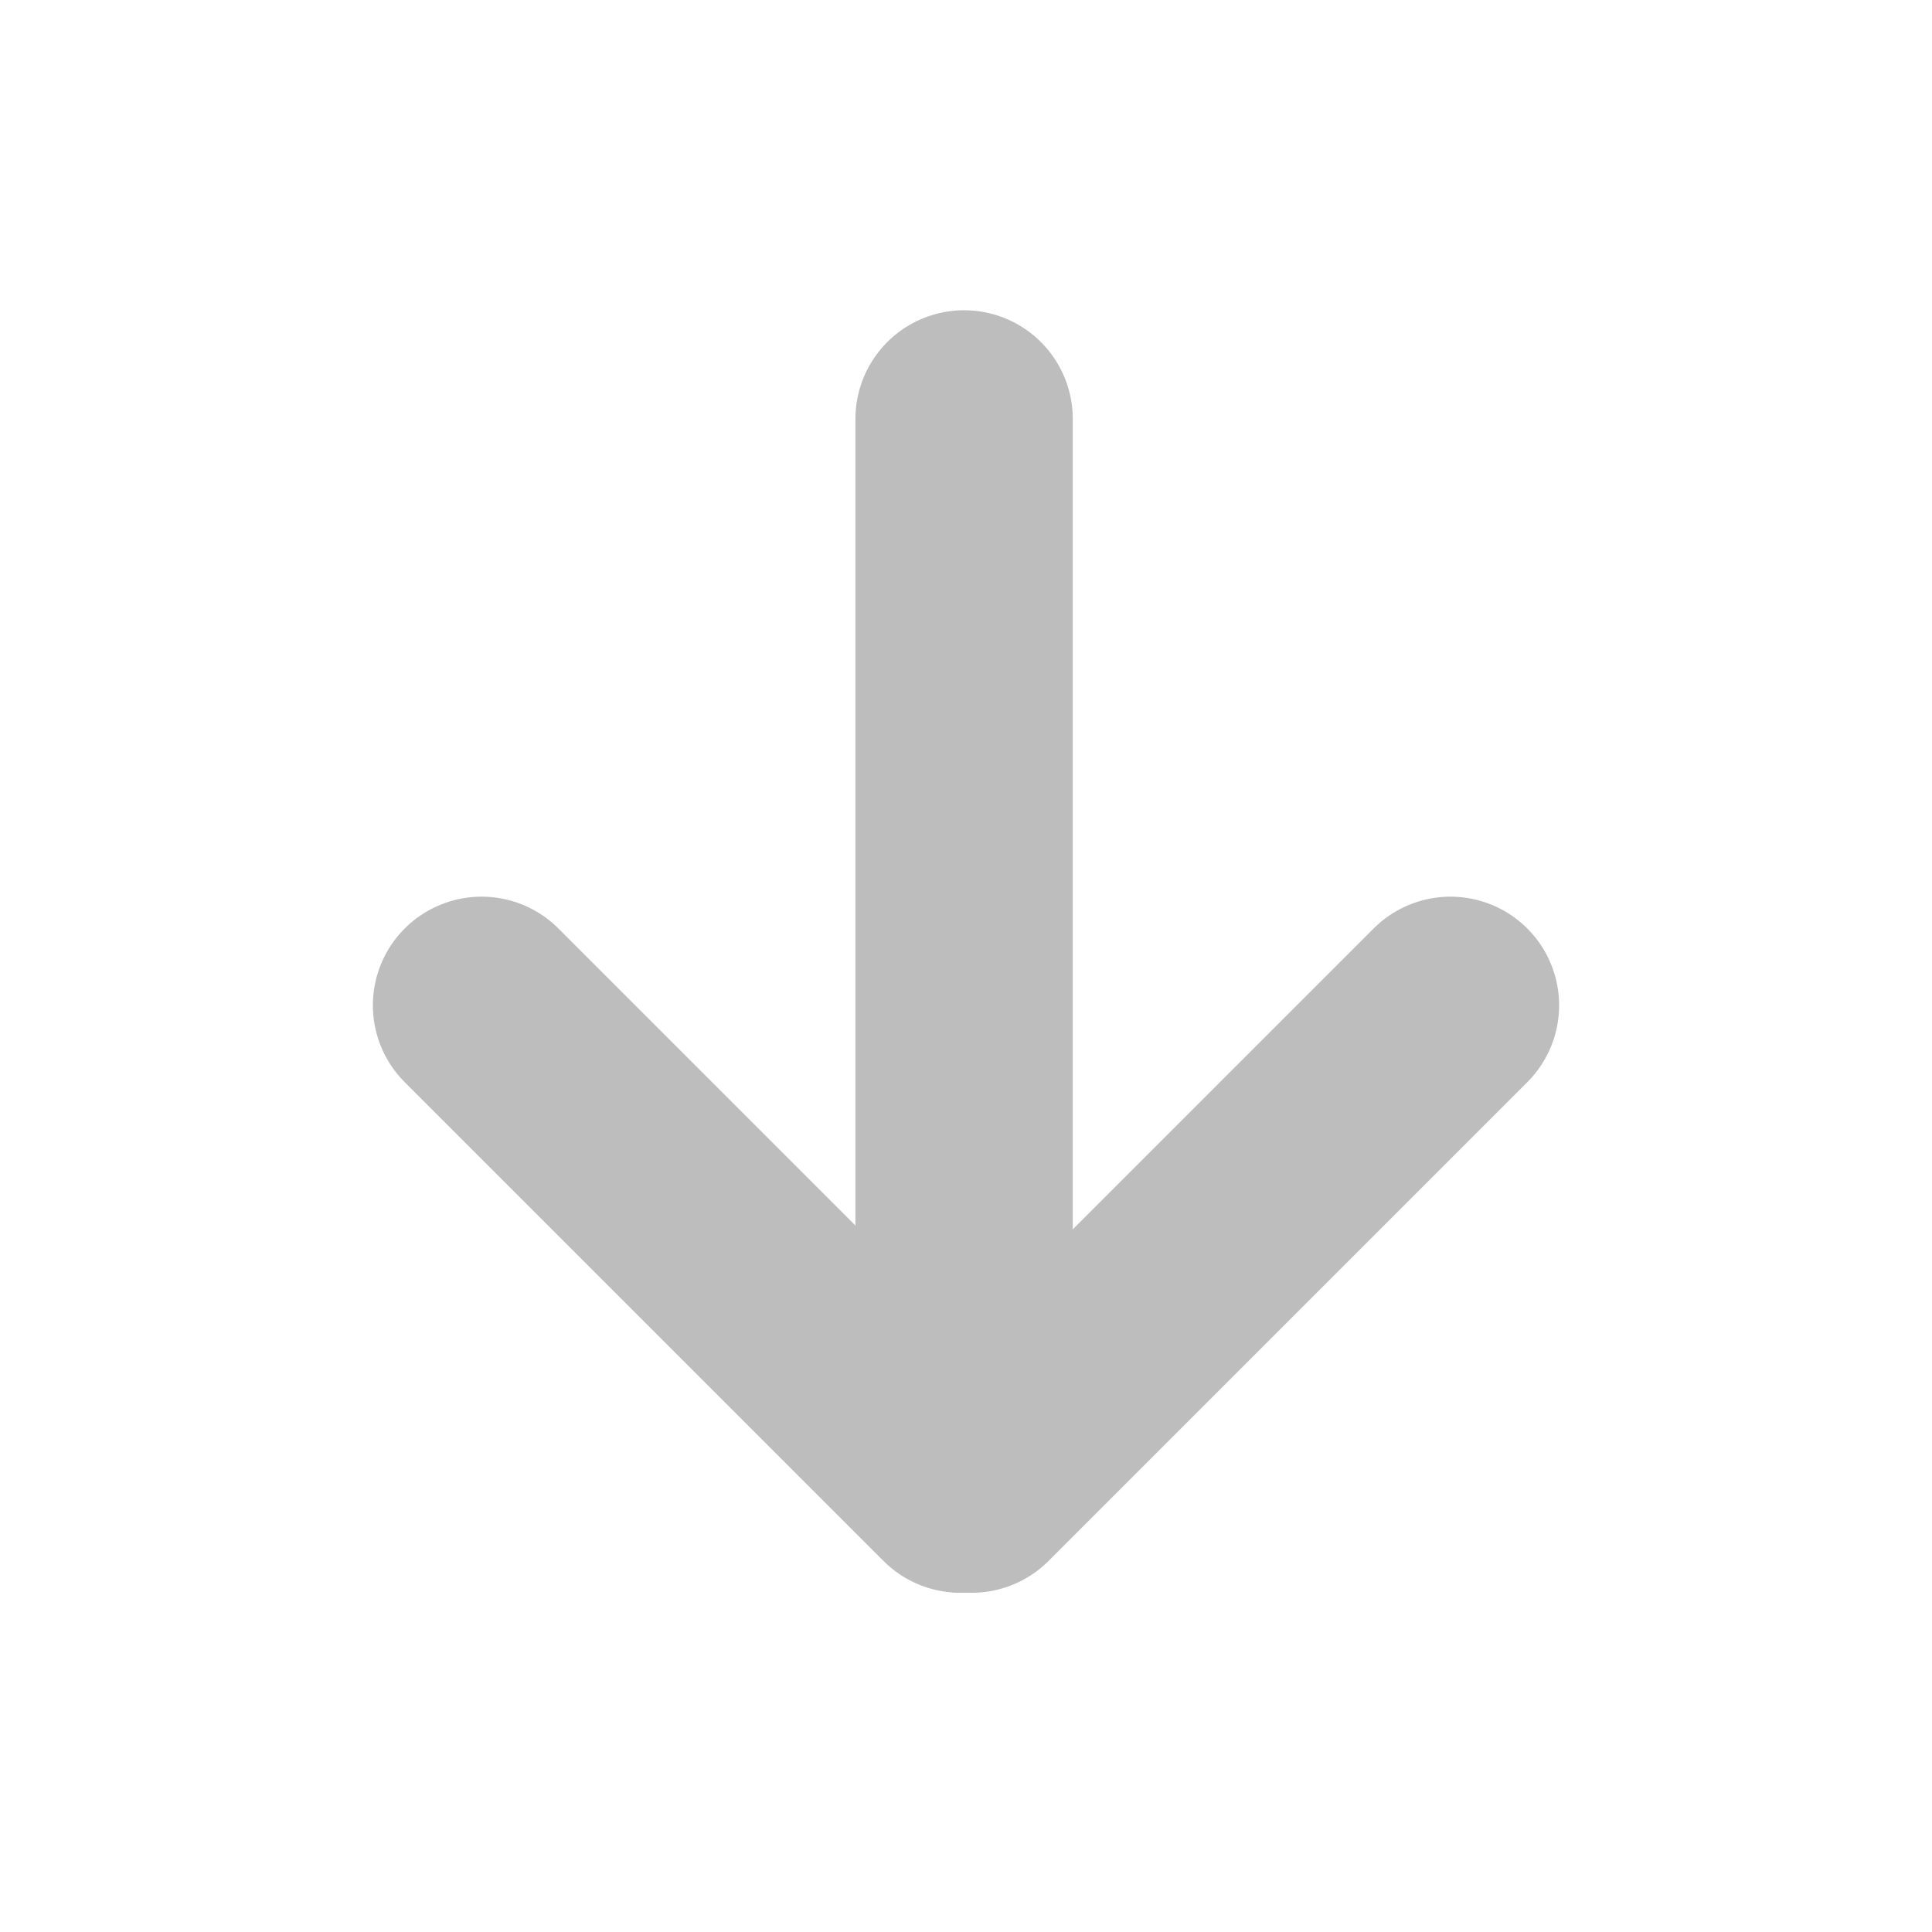
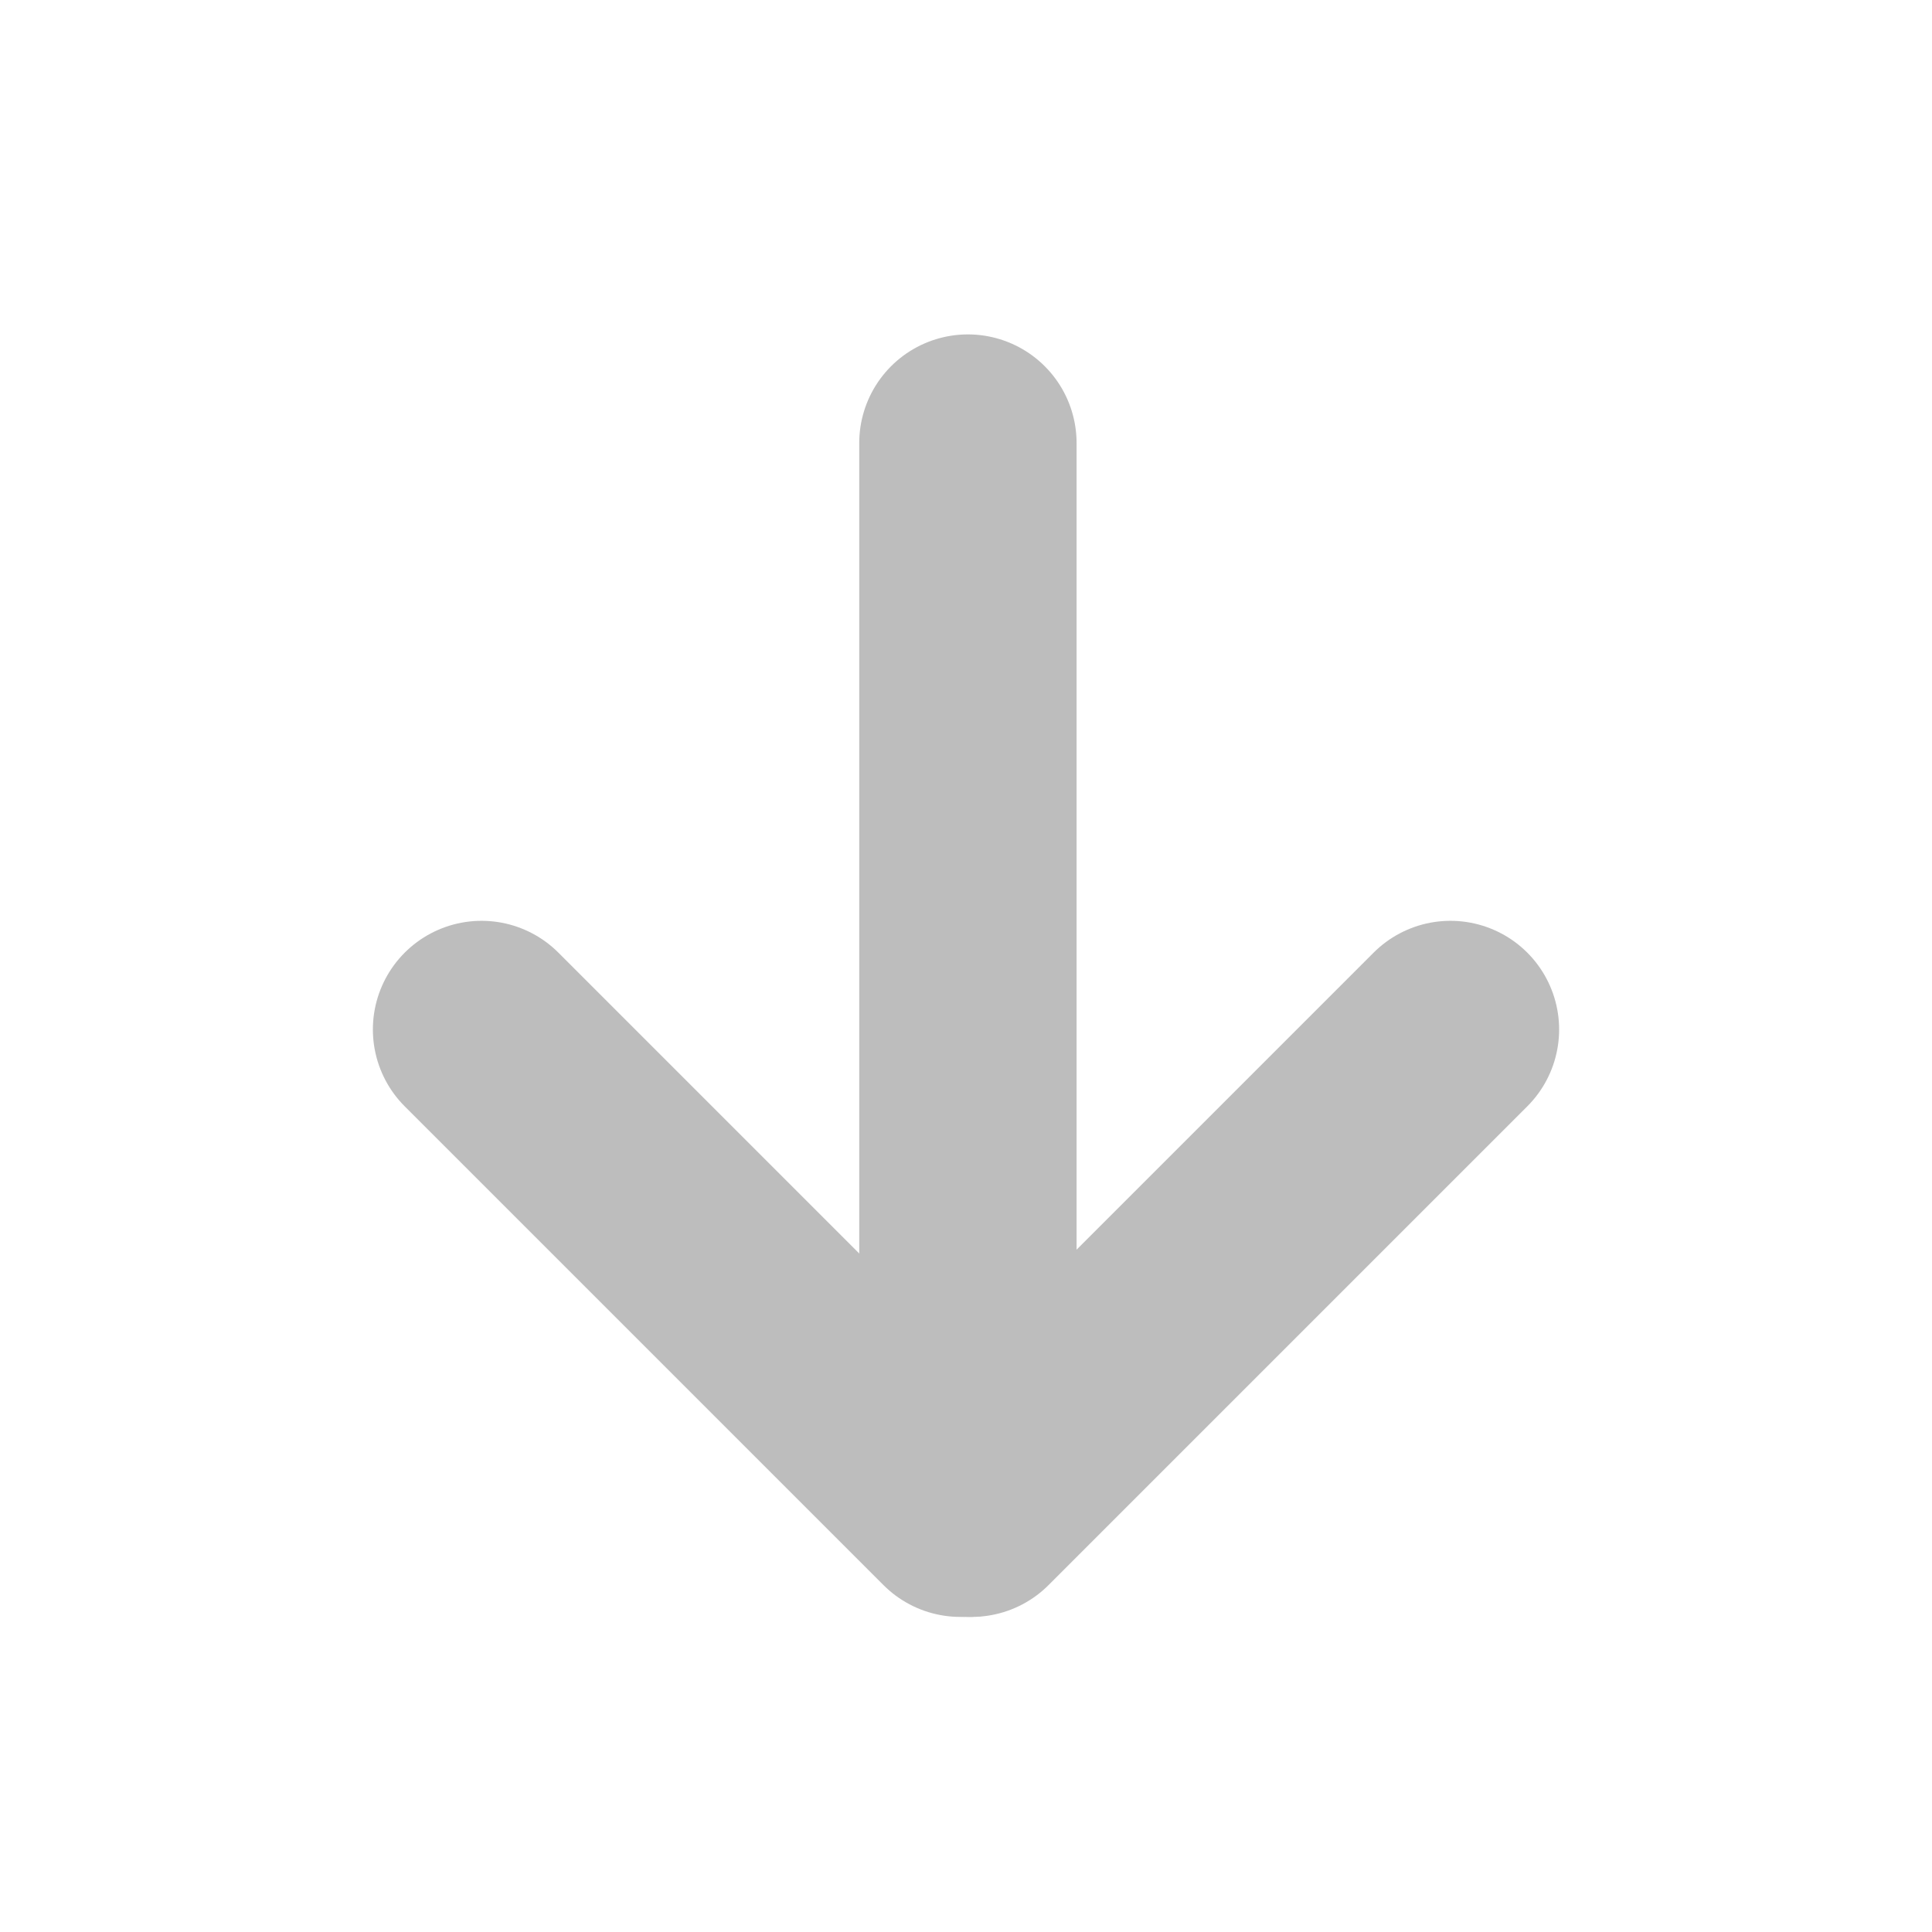
<svg xmlns="http://www.w3.org/2000/svg" id="Layer_1" version="1.1" viewBox="0 0 800 800">
  <defs>
    <style>
      .st0 {
        fill: none;
        stroke: #bdbdbd;
        stroke-linecap: round;
        stroke-miterlimit: 10;
        stroke-width: 90px;
      }
    </style>
  </defs>
-   <line class="st0" x1="399.21" y1="173.47" x2="399.21" y2="614.53" />
-   <line class="st0" x1="600.6" y1="416.29" x2="402.36" y2="614.53" />
-   <line class="st0" x1="199.4" y1="416.29" x2="397.64" y2="614.53" />
+   <line class="st0" x1="400.79" y1="183.47" x2="400.79" y2="624.53" />
+   <line class="st0" x1="199.4" y1="426.29" x2="397.64" y2="624.53" />
+   <line class="st0" x1="600.6" y1="426.29" x2="402.36" y2="624.53" />
</svg>
